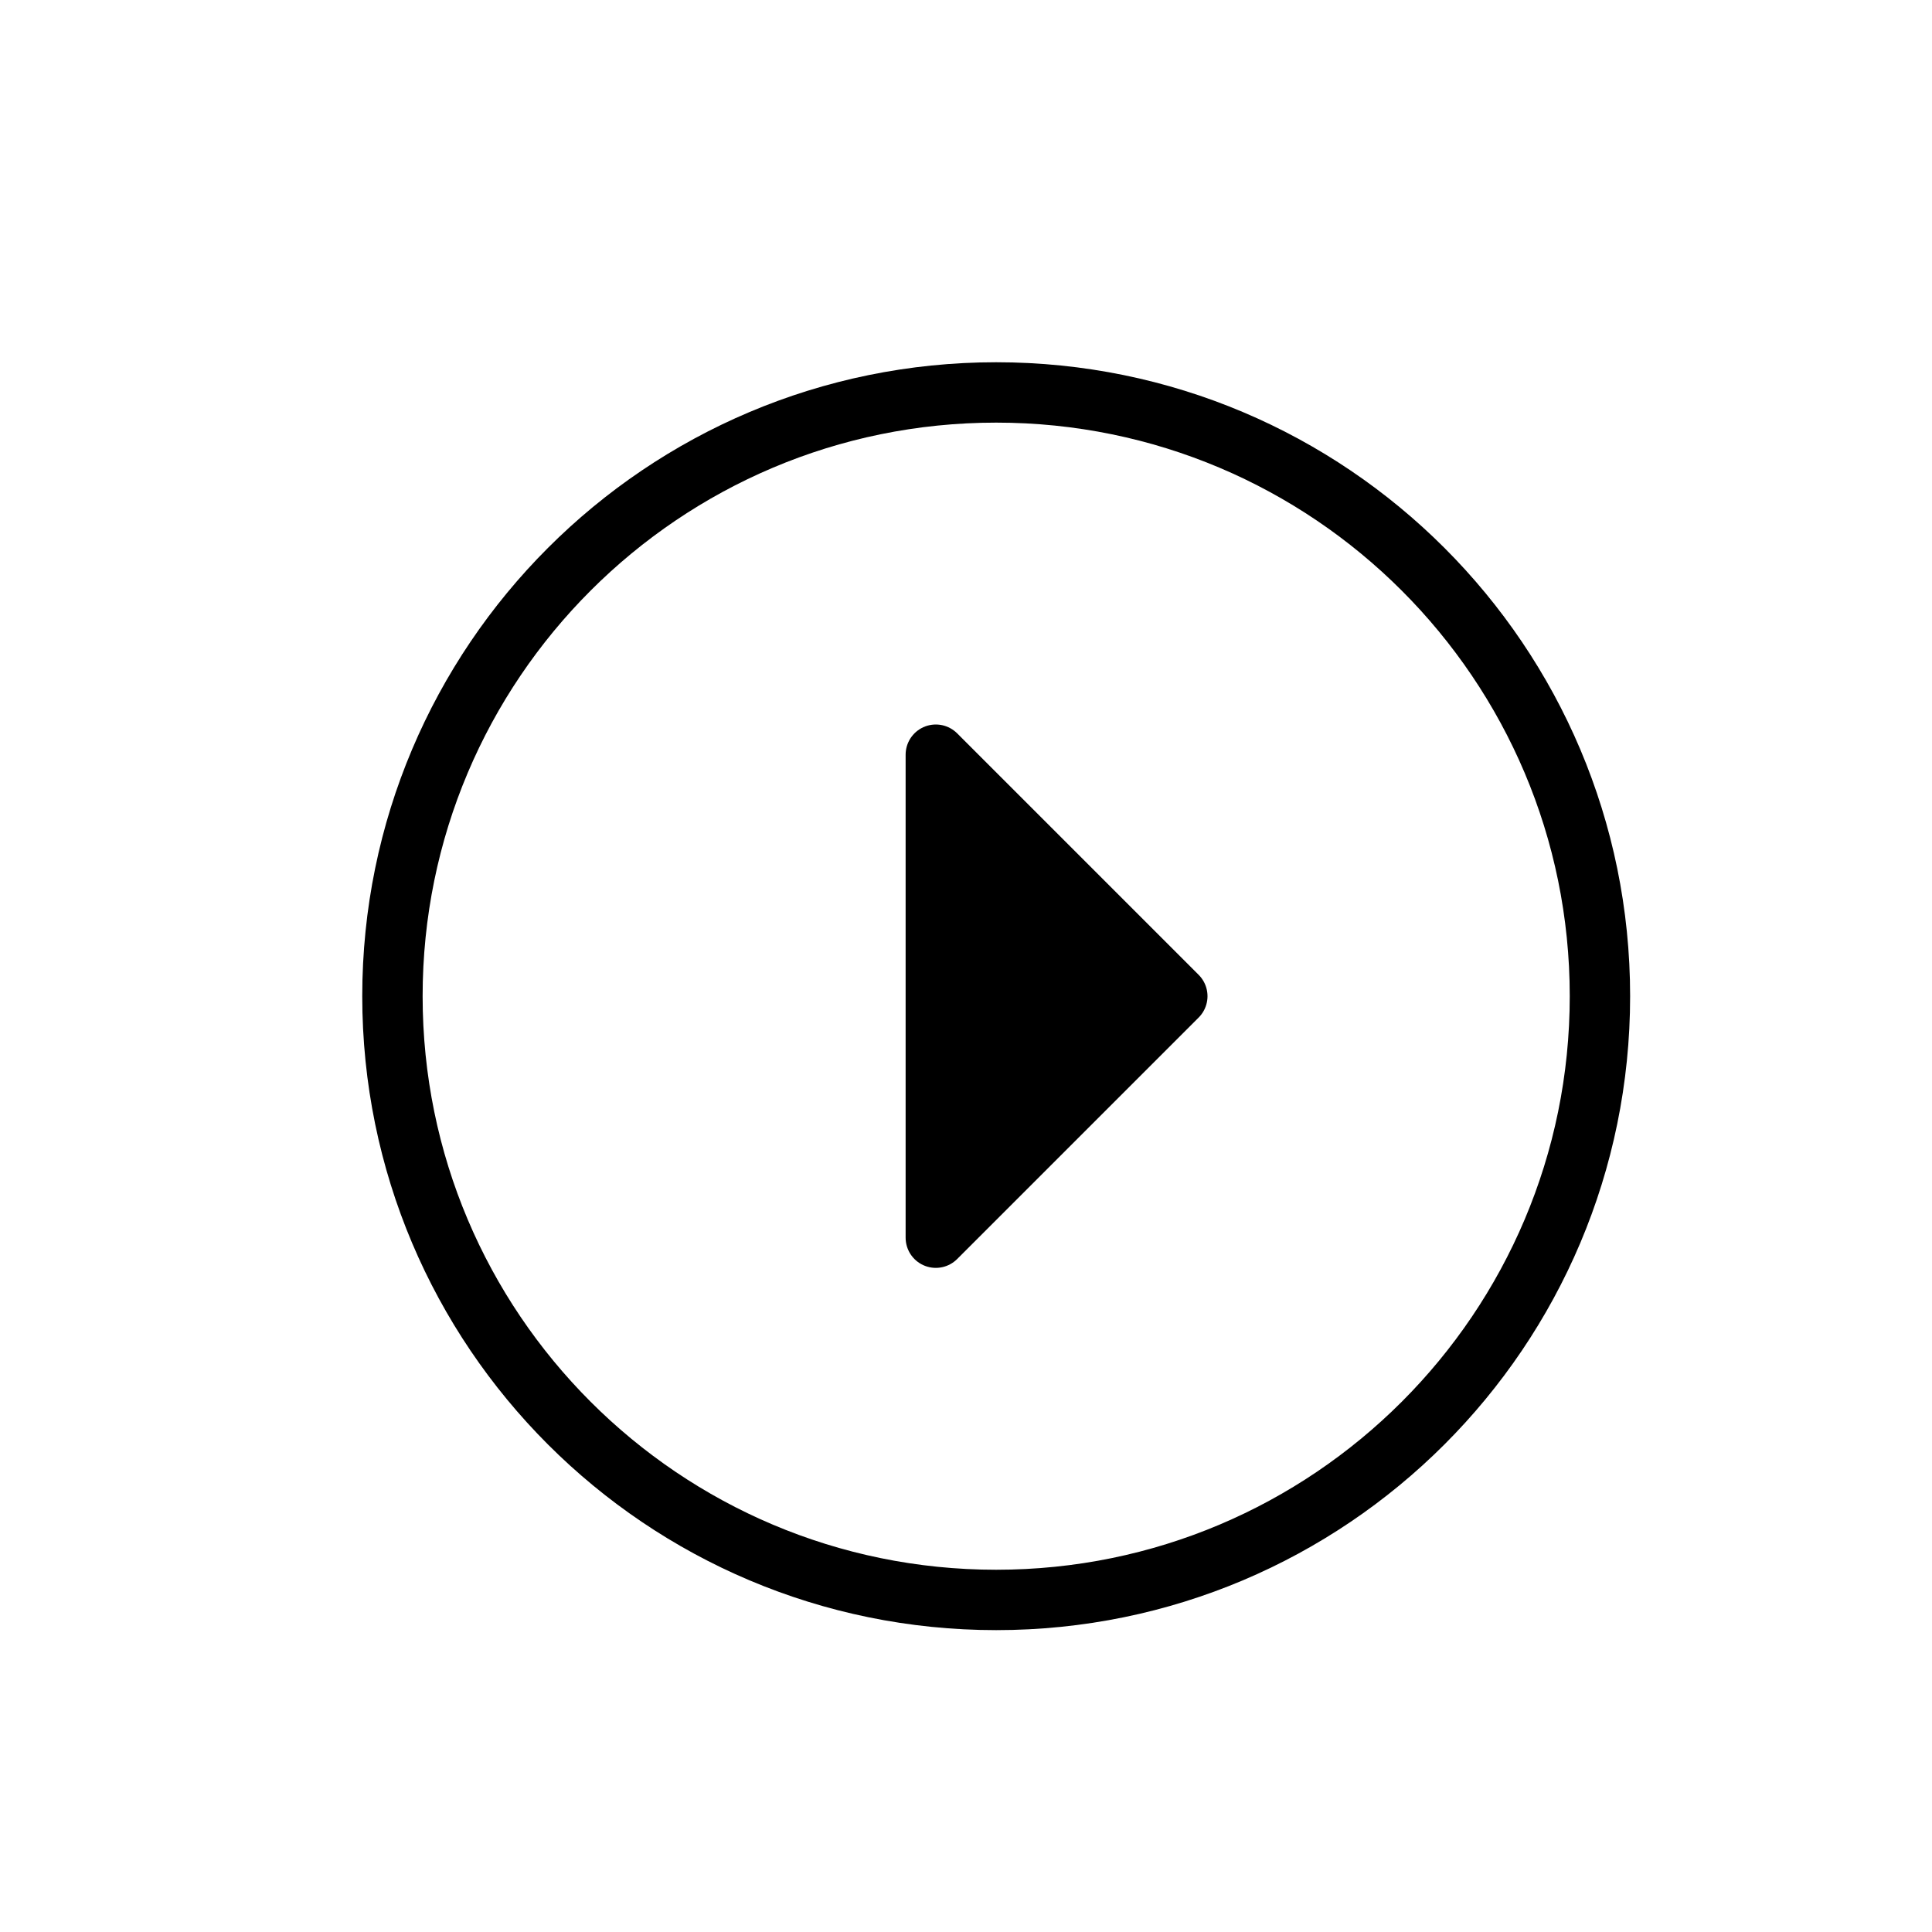
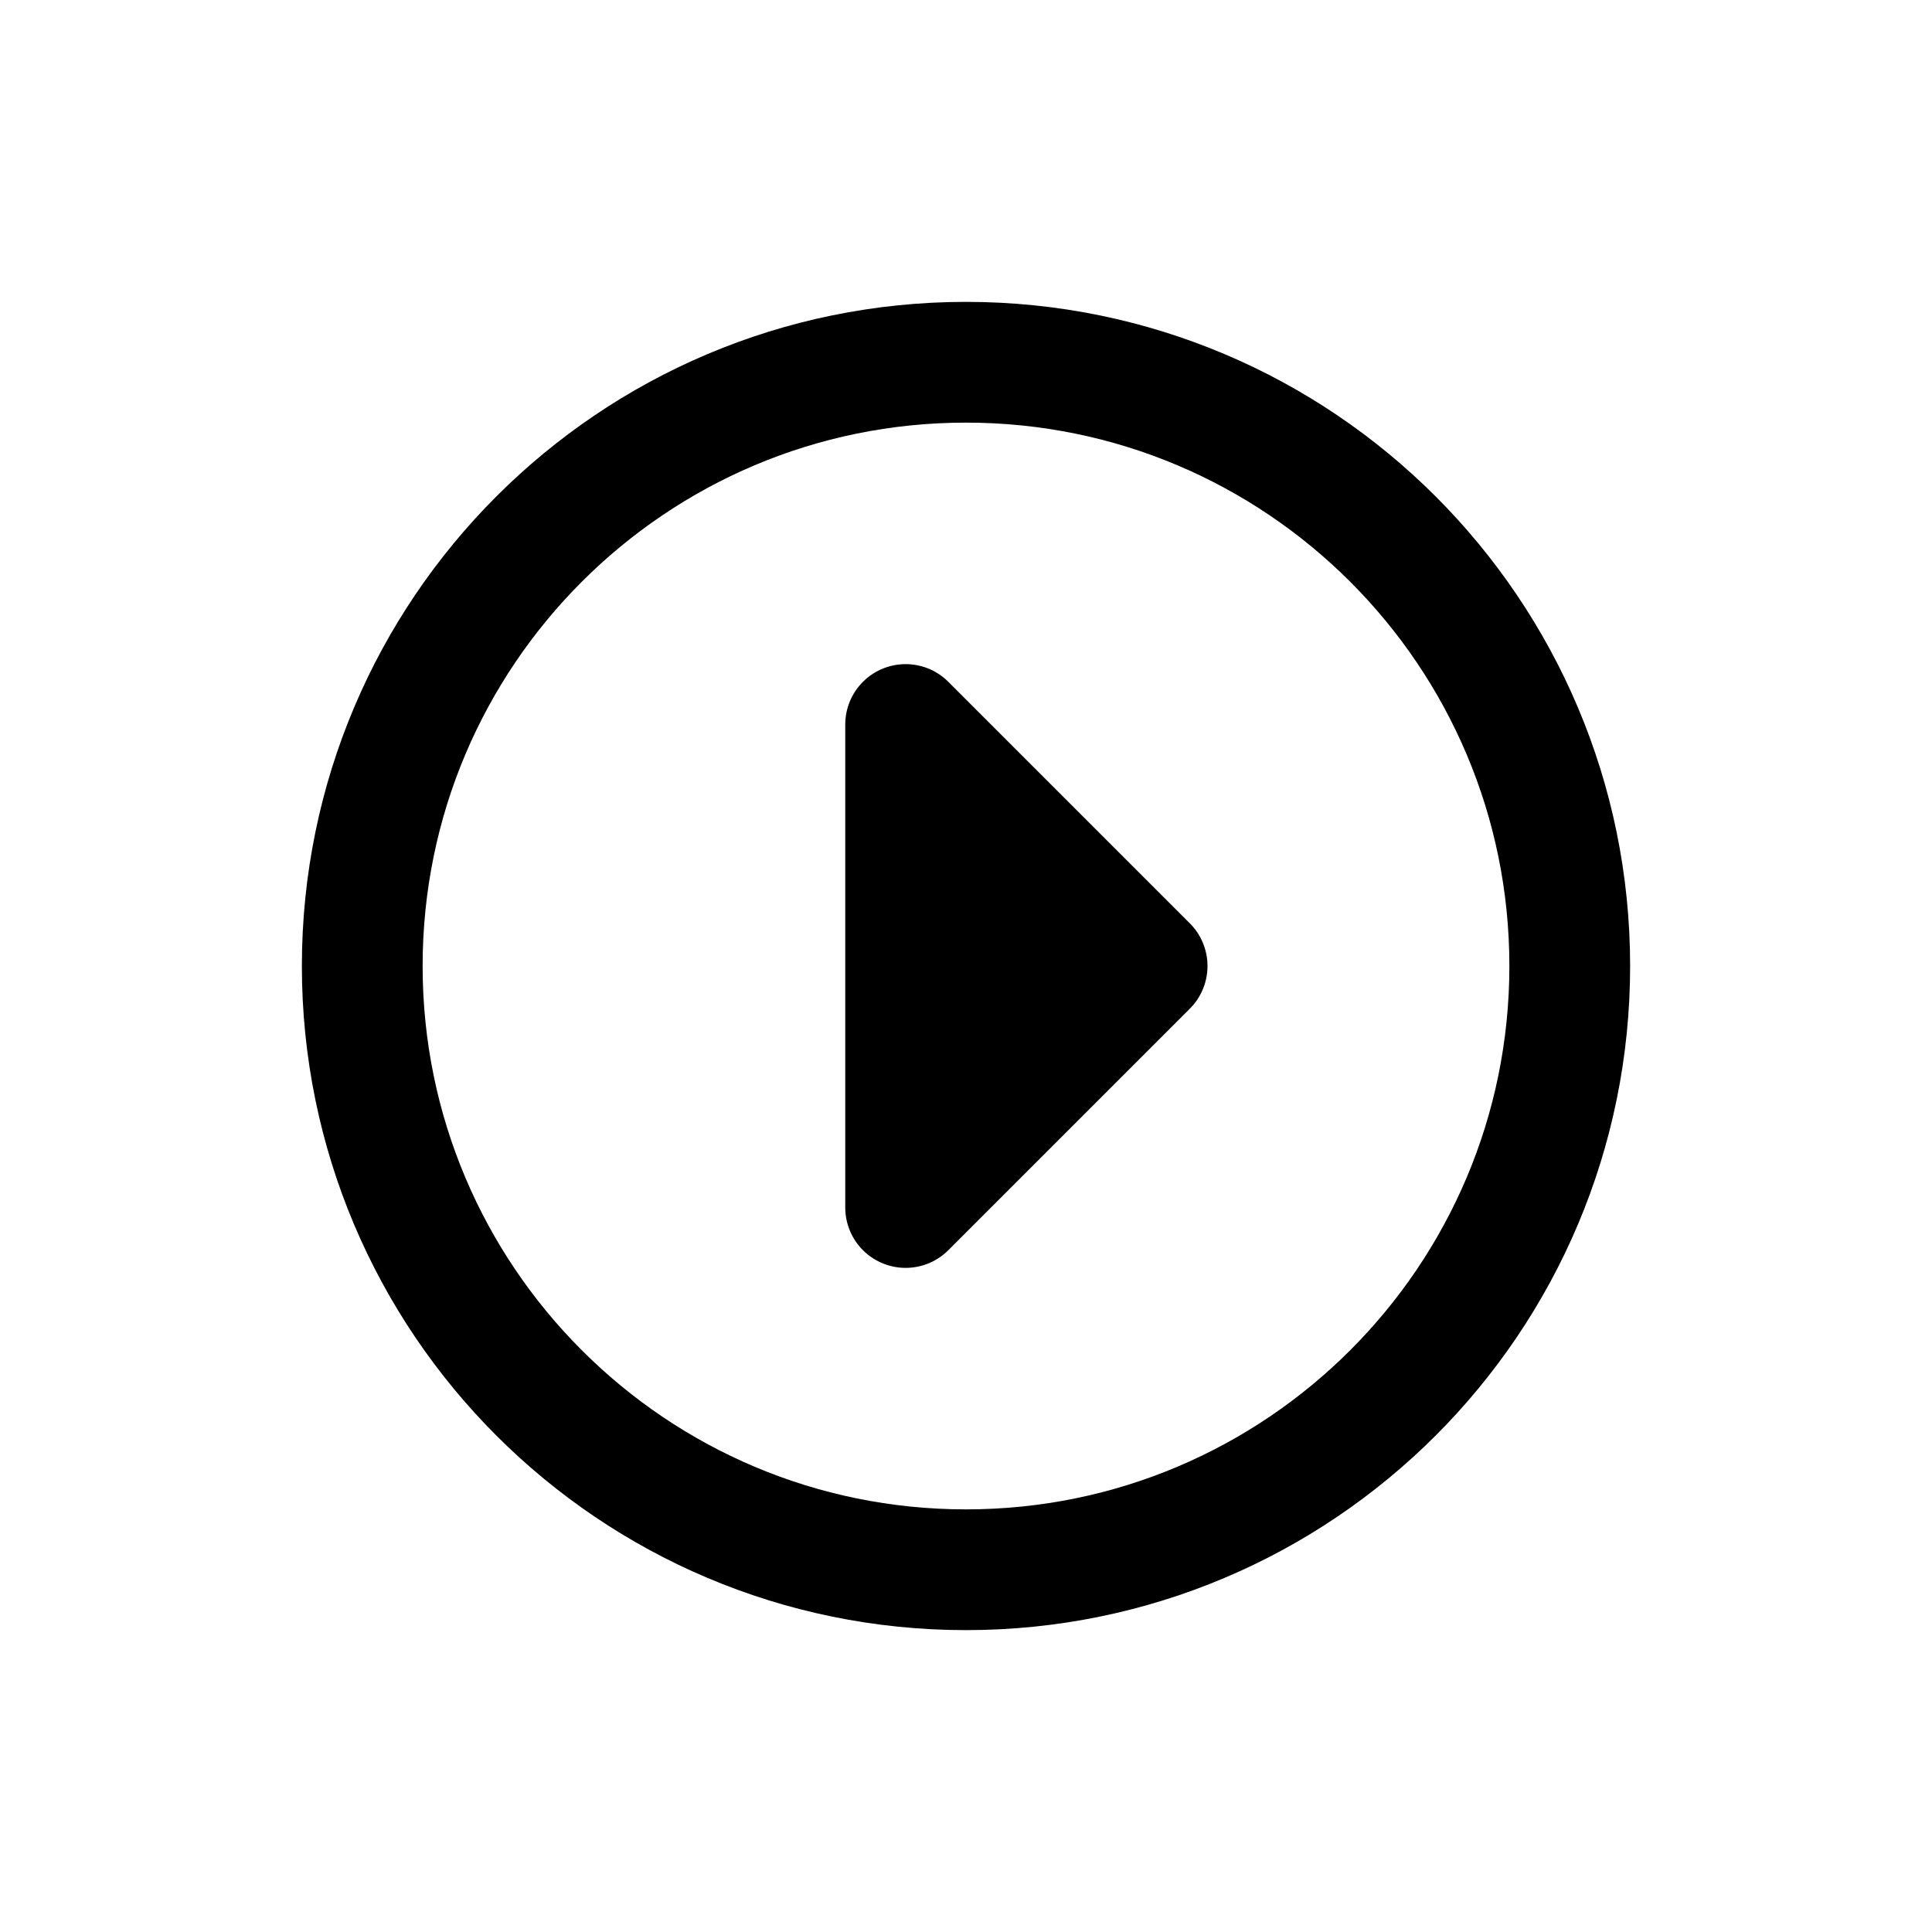
<svg xmlns="http://www.w3.org/2000/svg" id="Layer_1" data-name="Layer 1" width="32" height="32" viewBox="0 0 32 32">
-   <polyline points="15.5 12.5 19.5 16.5 15.5 20.5 15.5 12.5" style="fill:currentColor;stroke:currentColor;stroke-linecap:round;stroke-linejoin:round" />
-   <circle cx="16.5" cy="16.5" r="10" style="fill:none;stroke:currentColor;stroke-linecap:round;stroke-linejoin:round" />
+   <circle cx="16" cy="16" r="10" style="fill:none;stroke:currentColor;stroke-linecap:round;stroke-linejoin:round;stroke-width:2px" />
+   <polyline points="15 12 15 20 19 16 15 12" style="fill:currentColor;stroke:currentColor;stroke-linecap:round;stroke-linejoin:round;stroke-width:2px" />
</svg>
